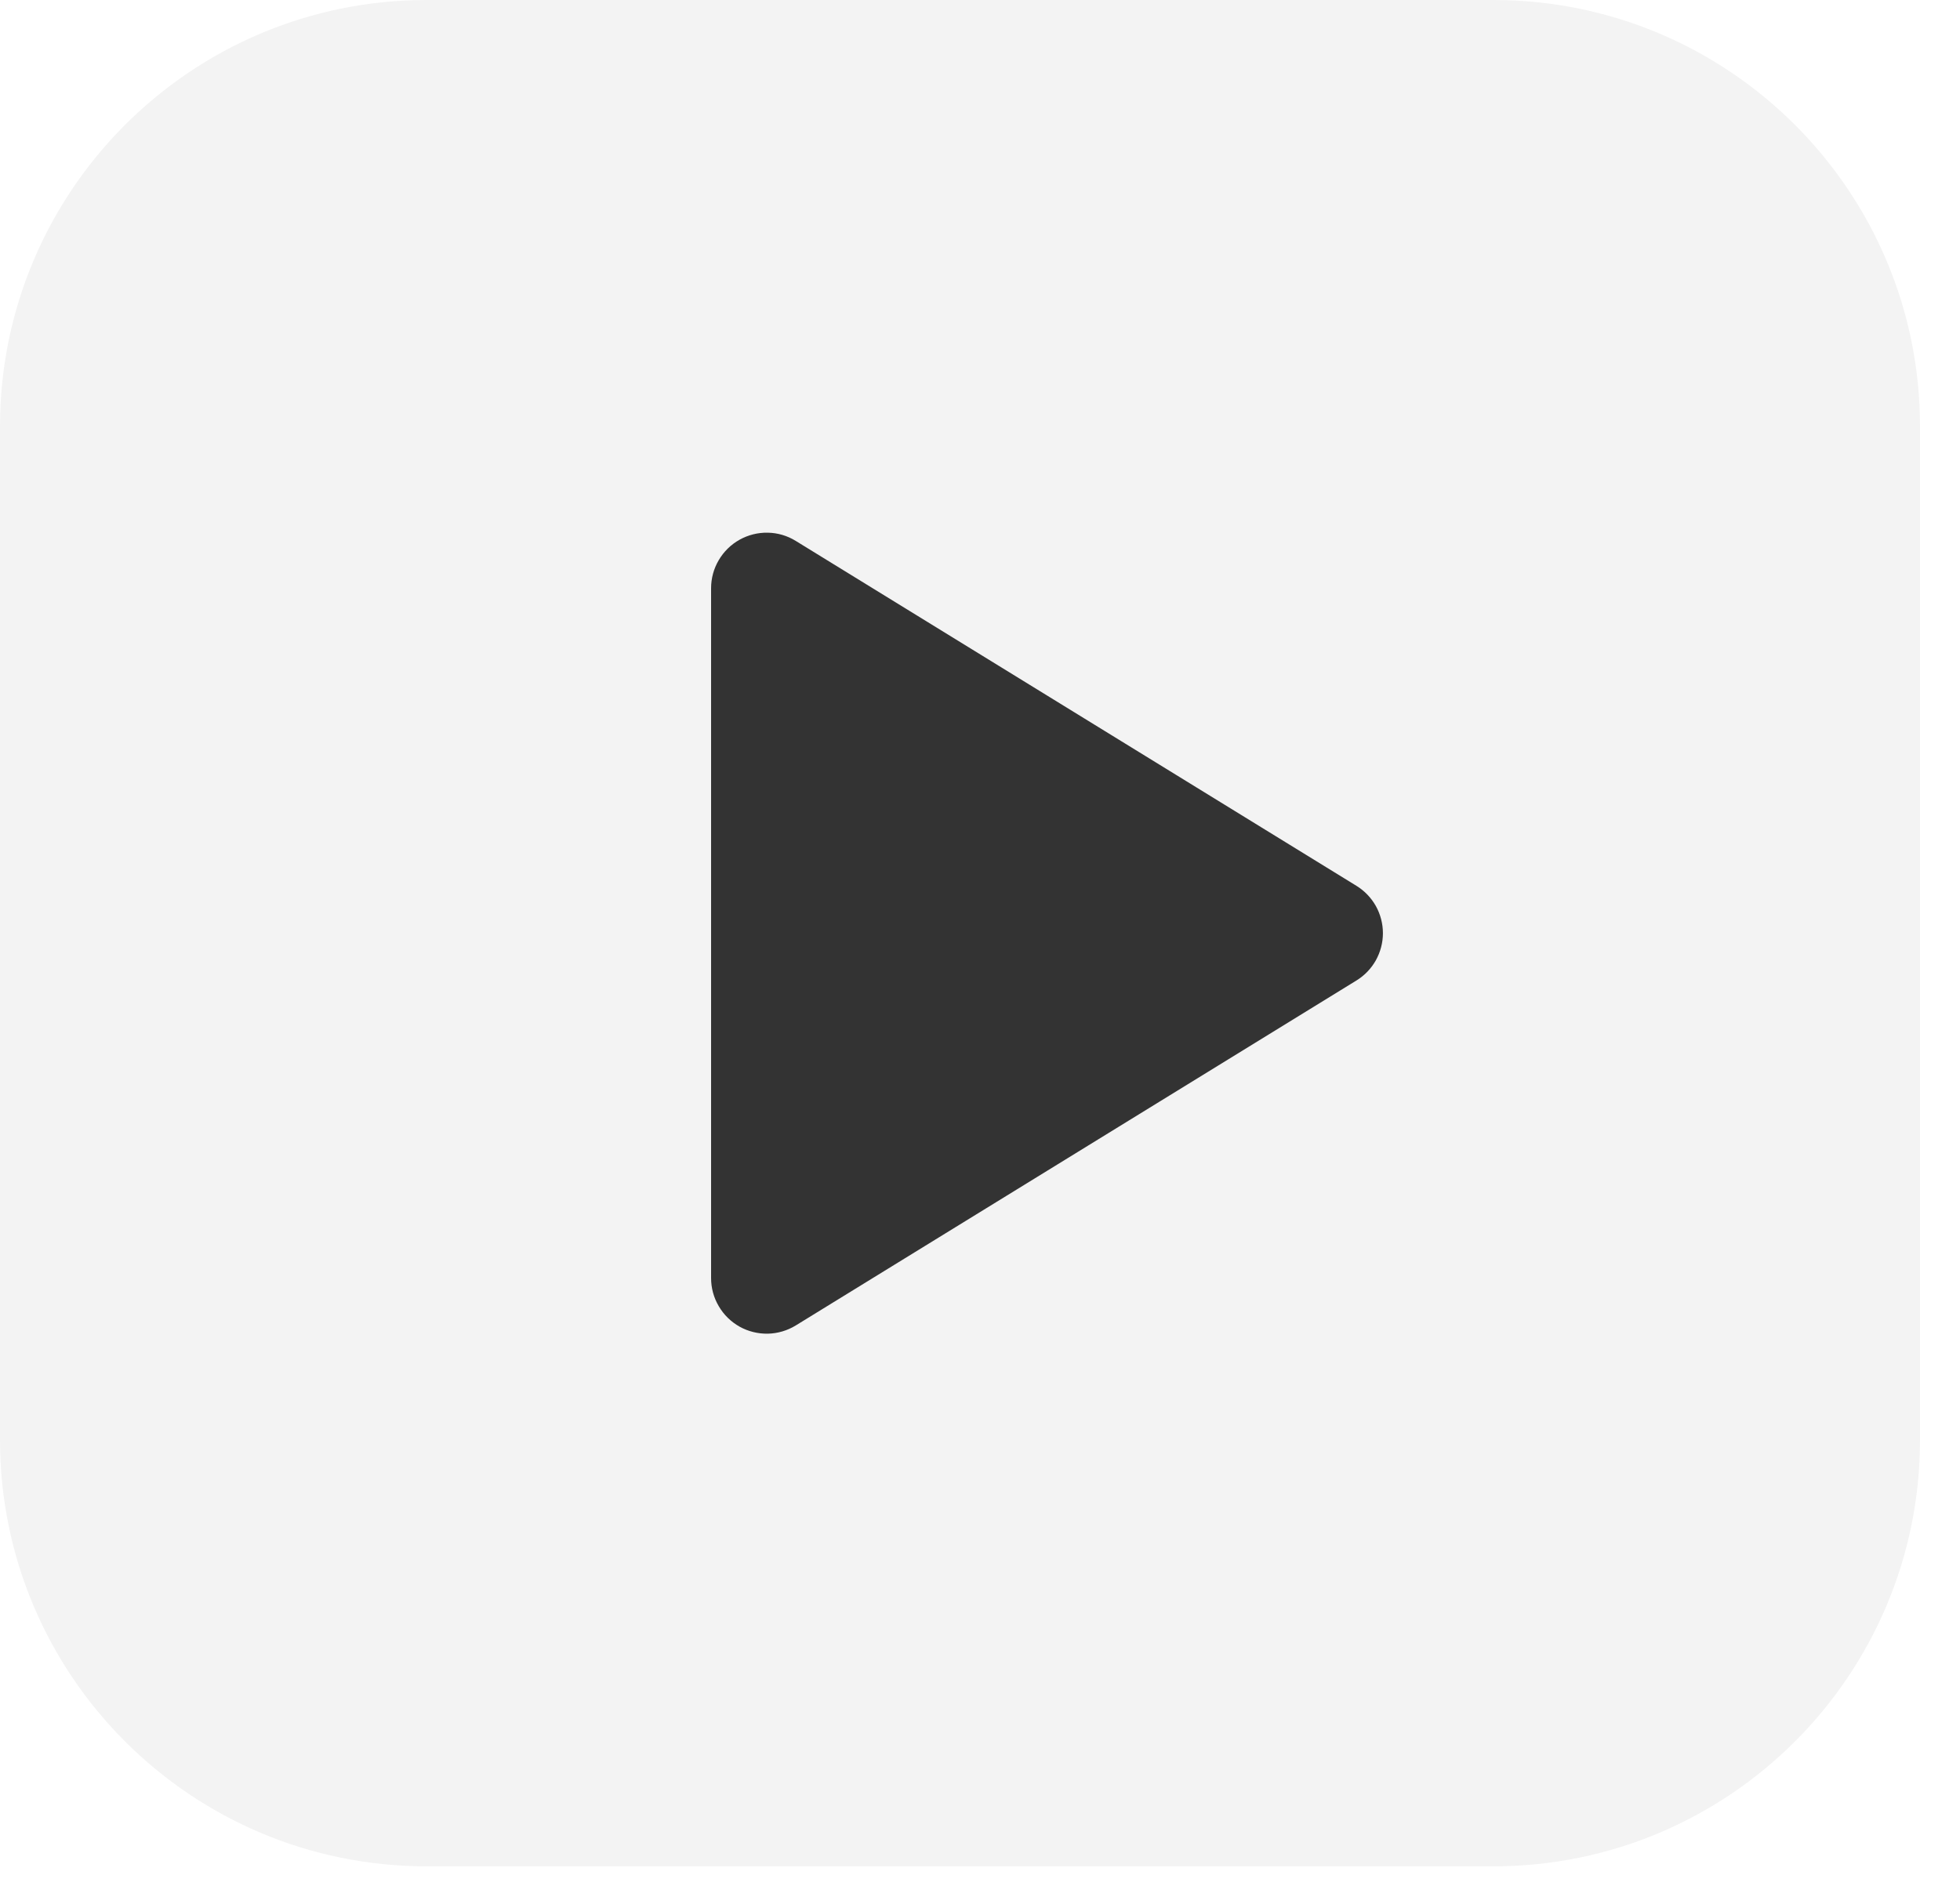
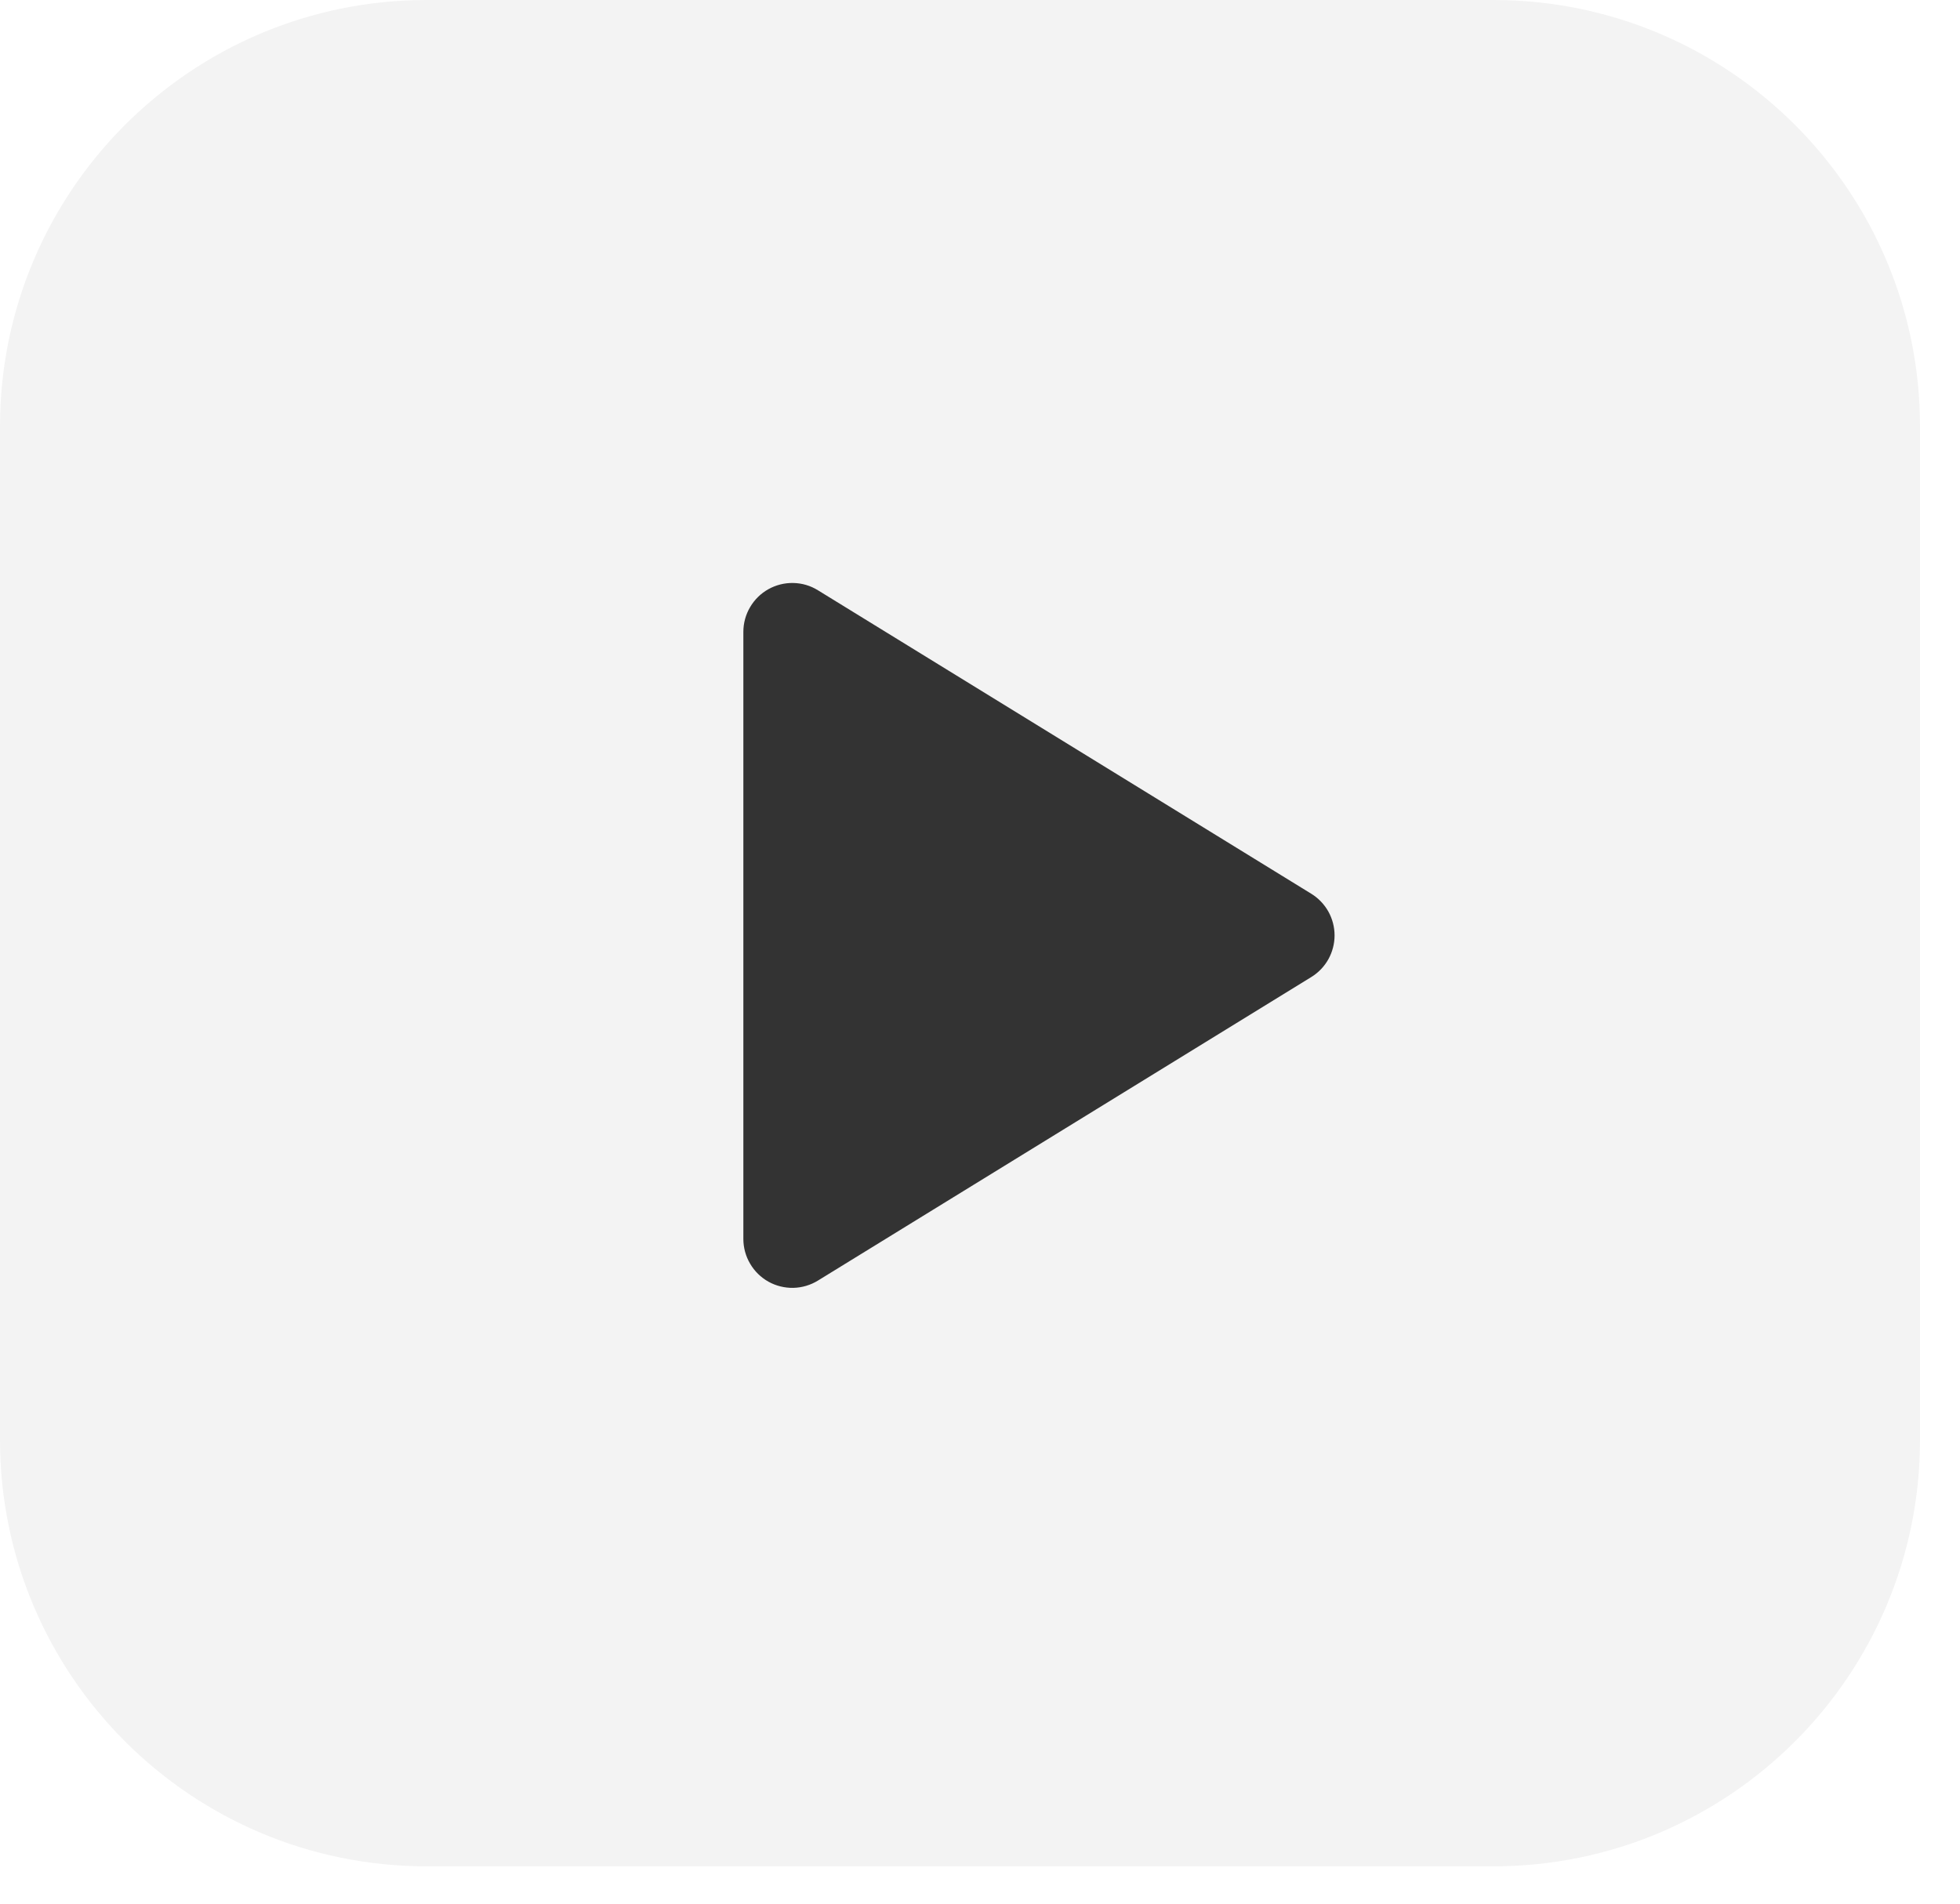
<svg xmlns="http://www.w3.org/2000/svg" width="35" height="34" viewBox="0 0 35 34" fill="none">
  <rect width="34.286" height="33.333" rx="7.619" fill="#F3F3F3" />
-   <path fill-rule="evenodd" clip-rule="evenodd" d="M14.21 9.661L24.222 15.821C24.367 15.91 24.486 16.035 24.569 16.182C24.651 16.33 24.695 16.497 24.695 16.667C24.695 16.836 24.651 17.003 24.569 17.151C24.486 17.299 24.367 17.423 24.222 17.512L14.21 23.673C14.06 23.765 13.888 23.816 13.711 23.82C13.535 23.823 13.36 23.78 13.206 23.694C13.052 23.607 12.924 23.482 12.835 23.329C12.745 23.177 12.698 23.004 12.698 22.827V10.506C12.698 10.329 12.745 10.156 12.835 10.004C12.924 9.852 13.052 9.726 13.206 9.64C13.36 9.554 13.535 9.51 13.711 9.514C13.888 9.517 14.06 9.568 14.21 9.661Z" fill="#333333" />
+   <g transform="translate(17.5 17) scale(0.88) translate(-17.5 -17)">
+     <path fill-rule="evenodd" clip-rule="evenodd" d="M14.21 9.661L24.222 15.821C24.367 15.91 24.486 16.035 24.569 16.182C24.651 16.33 24.695 16.497 24.695 16.667C24.695 16.836 24.651 17.003 24.569 17.151C24.486 17.299 24.367 17.423 24.222 17.512L14.21 23.673C14.06 23.765 13.888 23.816 13.711 23.82C13.535 23.823 13.36 23.78 13.206 23.694C13.052 23.607 12.924 23.482 12.835 23.329C12.745 23.177 12.698 23.004 12.698 22.827V10.506C12.698 10.329 12.745 10.156 12.835 10.004C12.924 9.852 13.052 9.726 13.206 9.64C13.36 9.554 13.535 9.51 13.711 9.514C13.888 9.517 14.06 9.568 14.21 9.661Z" fill="#333333" />
+   </g>
</svg>
